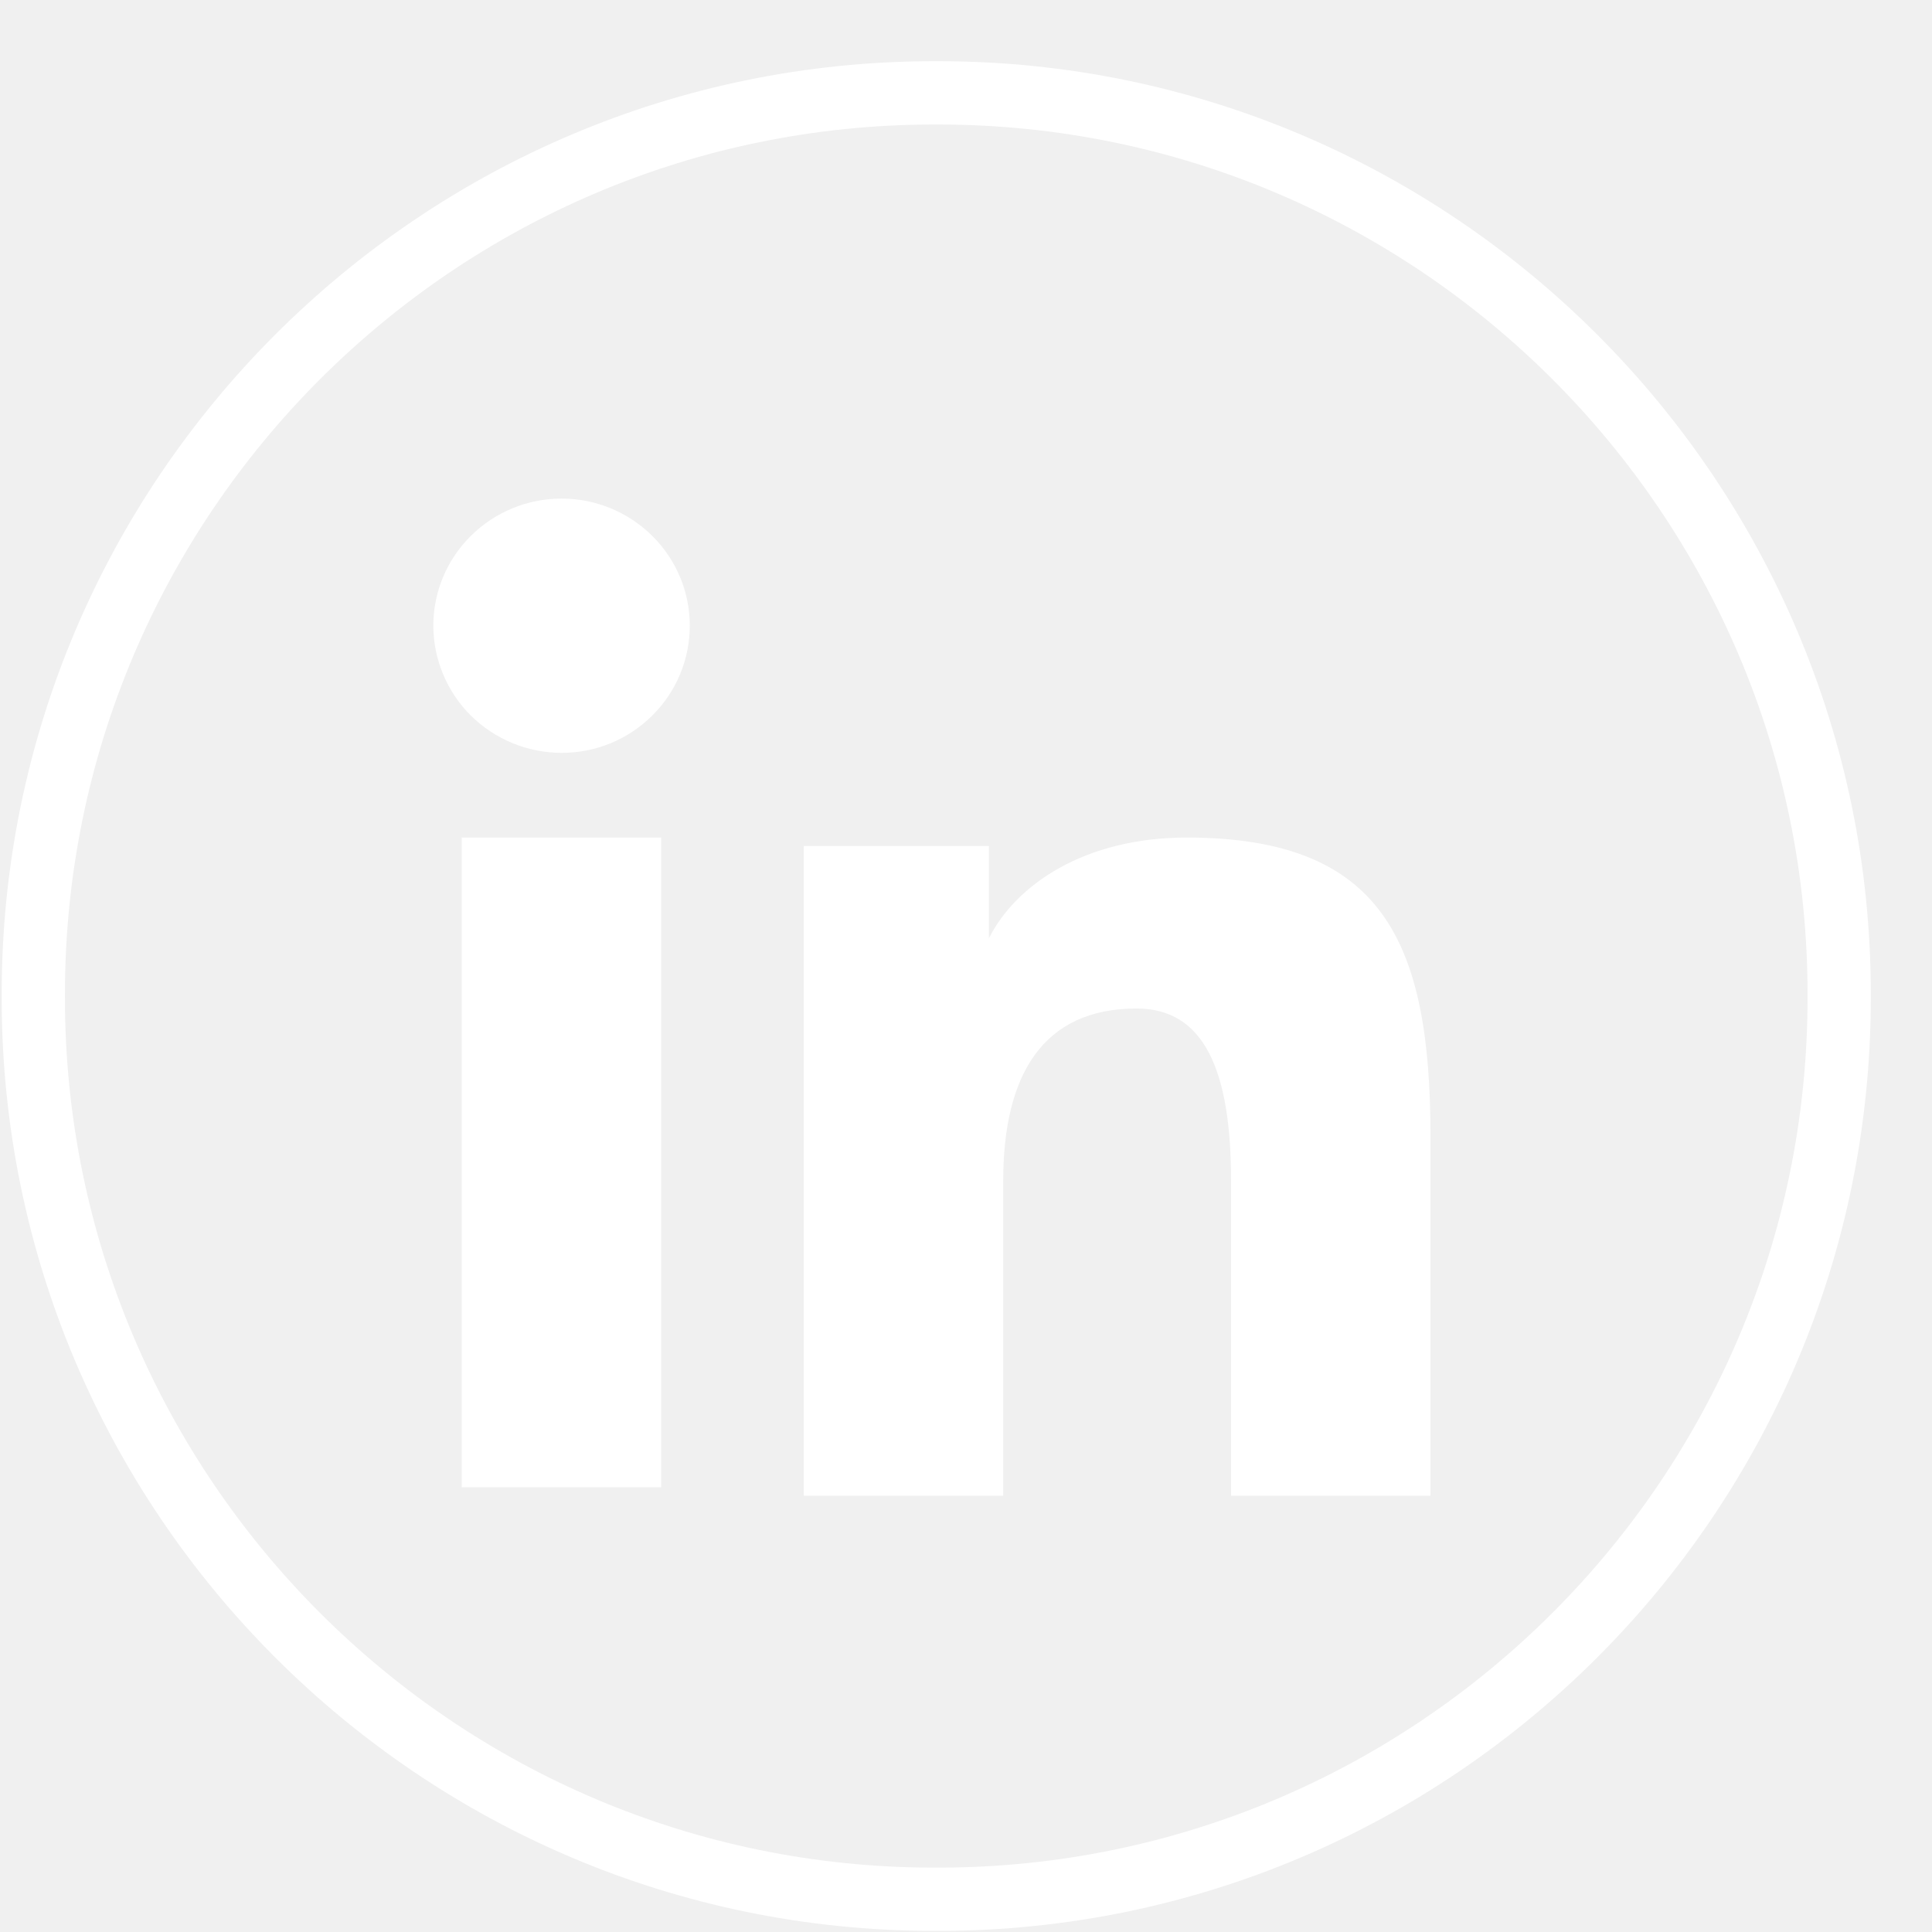
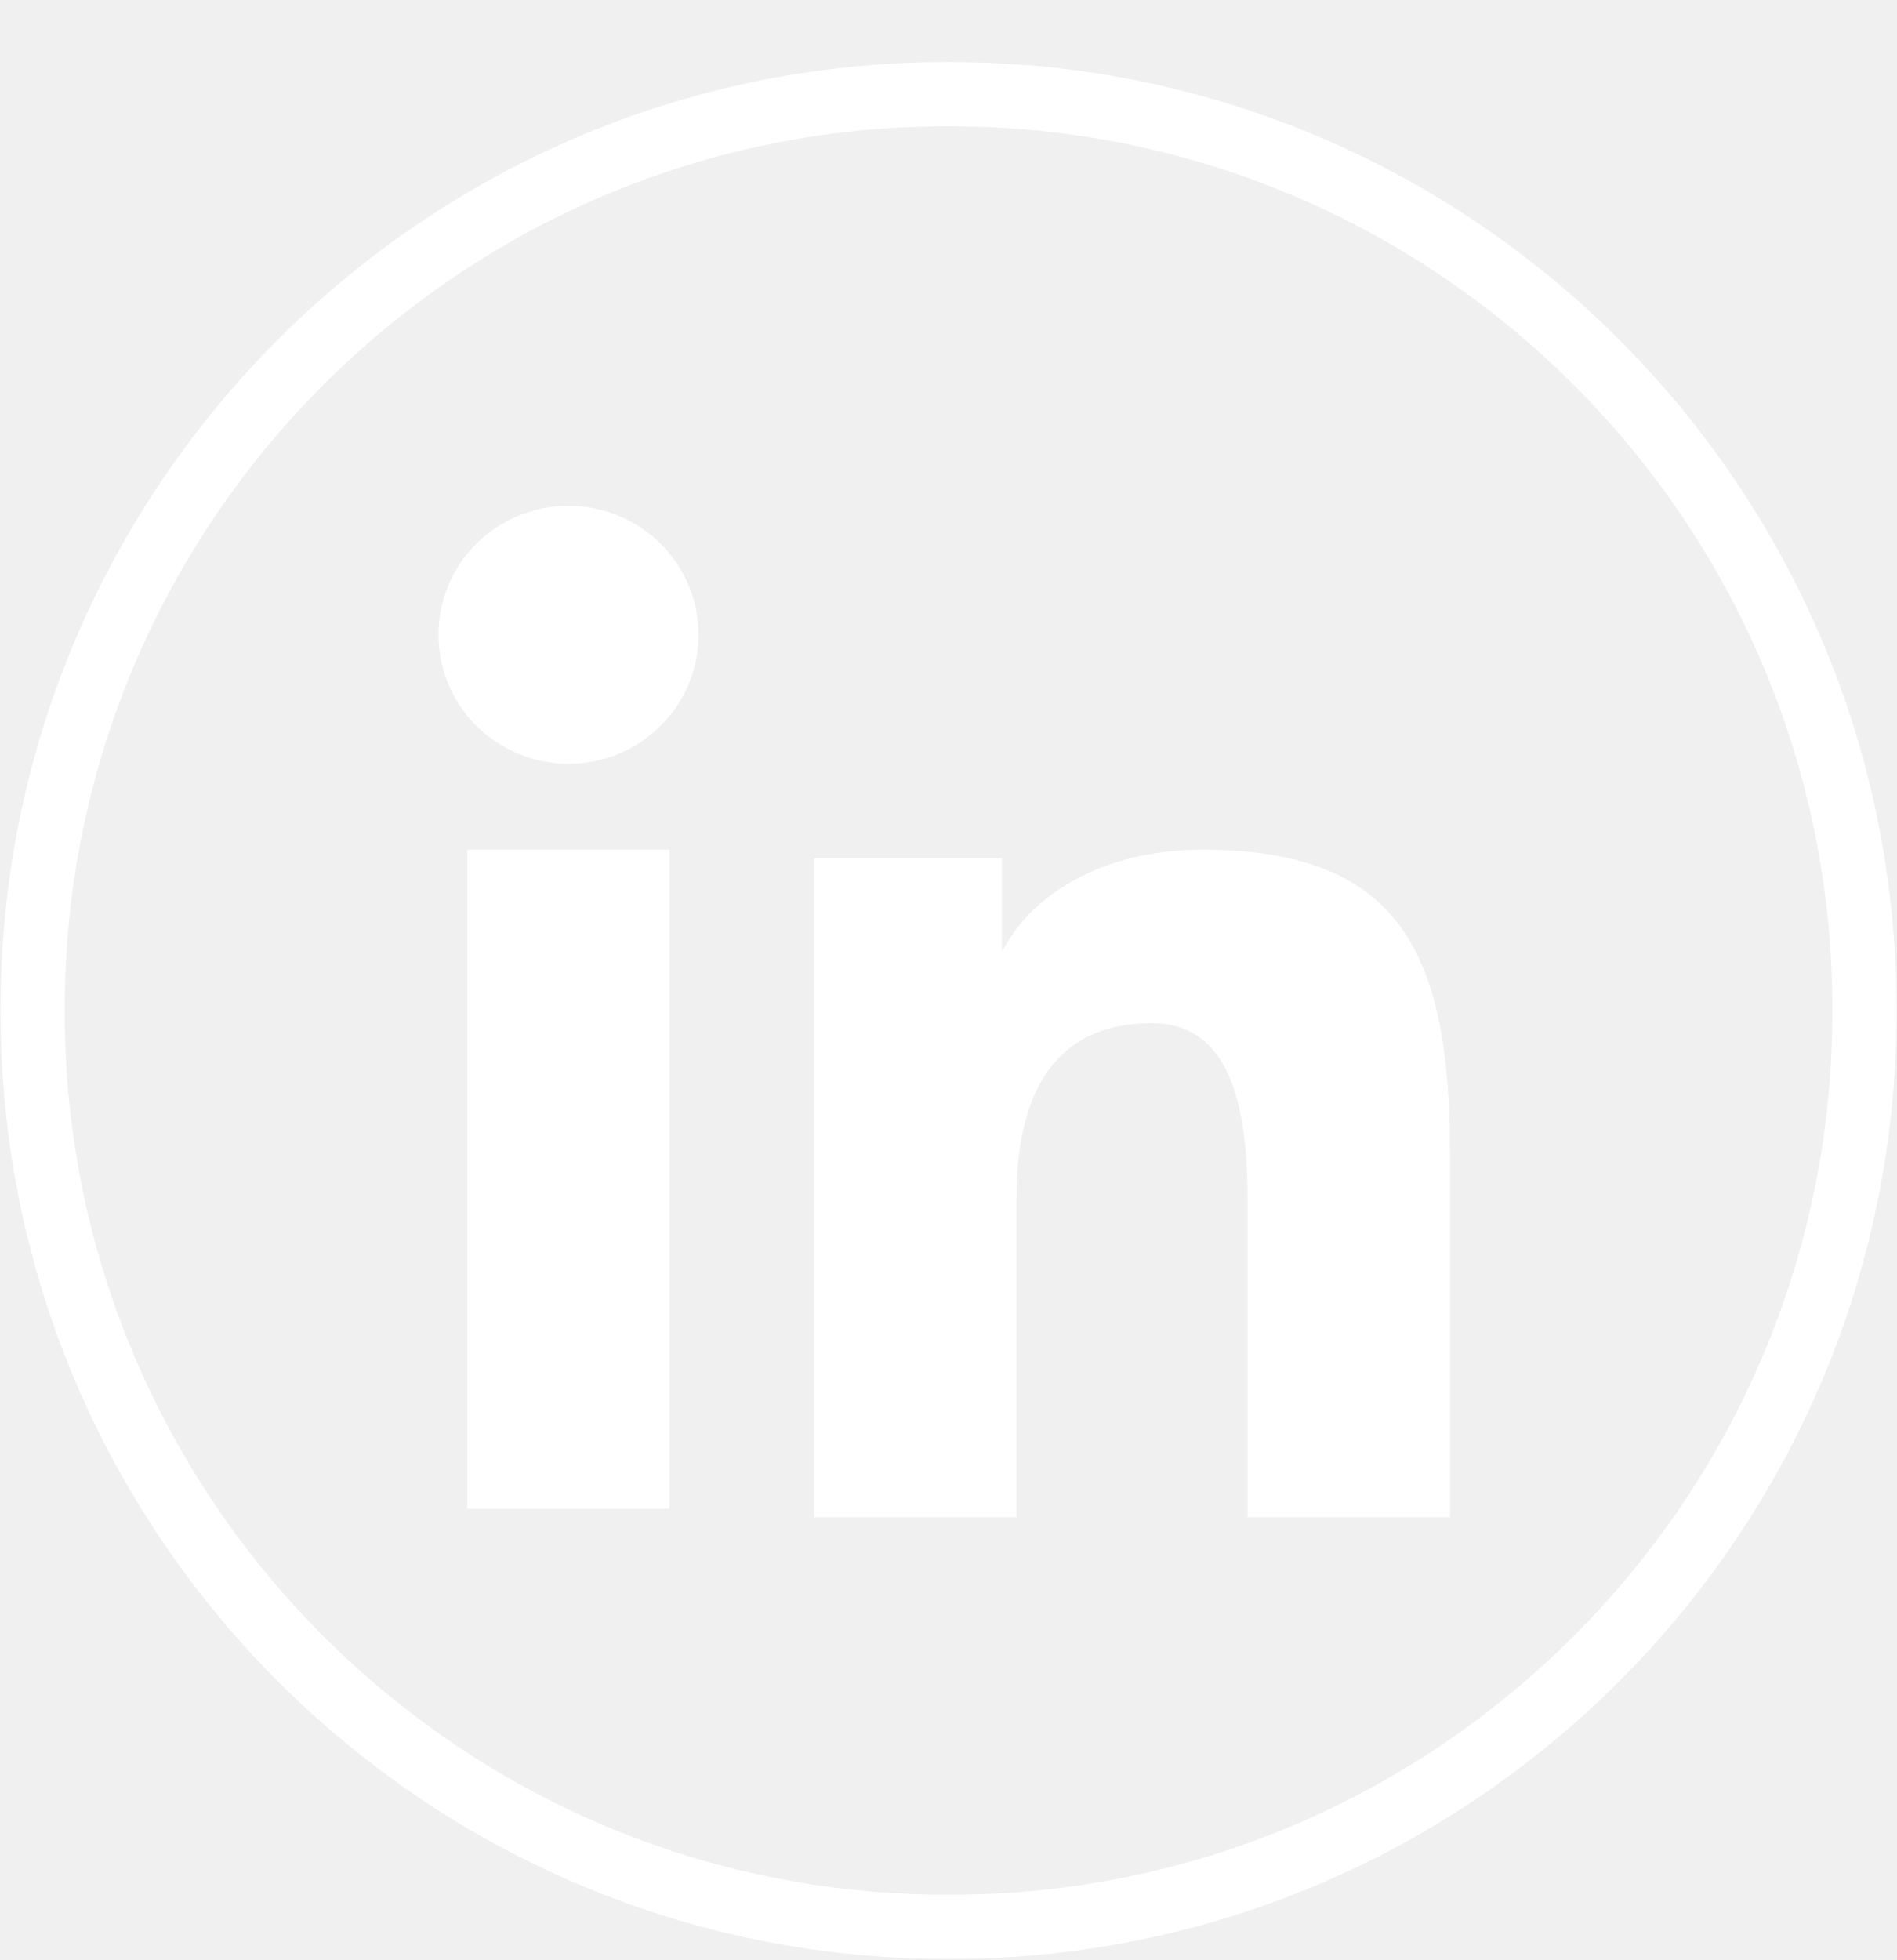
- <svg xmlns="http://www.w3.org/2000/svg" width="31" height="31" viewBox="0 0 31 31" fill="none">
-   <path d="M15.055 30.982H14.989C6.739 30.982 0.027 24.268 0.027 16.015V15.949C0.027 7.697 6.739 0.982 14.989 0.982H15.055C23.305 0.982 30.018 7.697 30.018 15.949V16.015C30.018 24.268 23.305 30.982 15.055 30.982ZM14.989 1.998C7.298 1.998 1.042 8.256 1.042 15.949V16.015C1.042 23.709 7.298 29.967 14.989 29.967H15.055C22.746 29.967 29.003 23.709 29.003 16.015V15.949C29.003 8.256 22.746 1.998 15.055 1.998H14.989Z" fill="white" />
-   <path fill-rule="evenodd" clip-rule="evenodd" d="M12.897 13.575H15.868V15.055C16.296 14.204 17.393 13.439 19.042 13.439C22.203 13.439 22.953 15.134 22.953 18.242V24H19.753V18.95C19.753 17.18 19.325 16.182 18.236 16.182C16.725 16.182 16.097 17.258 16.097 18.95V24H12.897V13.575ZM7.409 23.864H10.609V13.439H7.409V23.864ZM11.068 10.04C11.068 10.308 11.015 10.574 10.911 10.821C10.808 11.069 10.656 11.293 10.465 11.482C10.274 11.672 10.047 11.823 9.797 11.926C9.547 12.028 9.279 12.081 9.009 12.08C8.465 12.079 7.943 11.864 7.555 11.482C7.365 11.293 7.214 11.069 7.111 10.821C7.007 10.574 6.954 10.308 6.953 10.04C6.953 9.498 7.169 8.98 7.556 8.598C7.943 8.214 8.466 8 9.01 8C9.556 8 10.079 8.215 10.465 8.598C10.852 8.98 11.068 9.498 11.068 10.04Z" fill="white" />
+ <svg xmlns="http://www.w3.org/2000/svg" width="30" height="31" viewBox="0 0 30 31" fill="none">
+   <path d="M15.037 30.982H14.971C6.721 30.982 0.009 24.268 0.009 16.015V15.949C0.009 7.697 6.721 0.982 14.971 0.982H15.037C23.288 0.982 30 7.697 30 15.949V16.015C30 24.268 23.288 30.982 15.037 30.982ZM14.971 1.998C7.28 1.998 1.024 8.256 1.024 15.949V16.015C1.024 23.709 7.28 29.967 14.971 29.967H15.037C22.728 29.967 28.985 23.709 28.985 16.015V15.949C28.985 8.256 22.728 1.998 15.037 1.998H14.971Z" fill="white" />
+   <path fill-rule="evenodd" clip-rule="evenodd" d="M12.879 13.575H15.85V15.055C16.278 14.204 17.375 13.439 19.024 13.439C22.185 13.439 22.936 15.134 22.936 18.242V24H19.735V18.95C19.735 17.18 19.308 16.182 18.218 16.182C16.707 16.182 16.079 17.258 16.079 18.95V24H12.879V13.575ZM7.392 23.864H10.591V13.439H7.392V23.864ZM11.05 10.04C11.05 10.308 10.997 10.574 10.893 10.821C10.79 11.069 10.639 11.293 10.447 11.482C10.256 11.672 10.029 11.823 9.779 11.926C9.529 12.028 9.262 12.081 8.992 12.08C8.447 12.079 7.925 11.864 7.537 11.482C7.347 11.293 7.196 11.069 7.093 10.821C6.99 10.574 6.936 10.308 6.936 10.04C6.936 9.498 7.152 8.98 7.538 8.598C7.925 8.214 8.448 8 8.992 8C9.538 8 10.061 8.215 10.447 8.598C10.834 8.98 11.05 9.498 11.05 10.04Z" fill="white" />
</svg>
